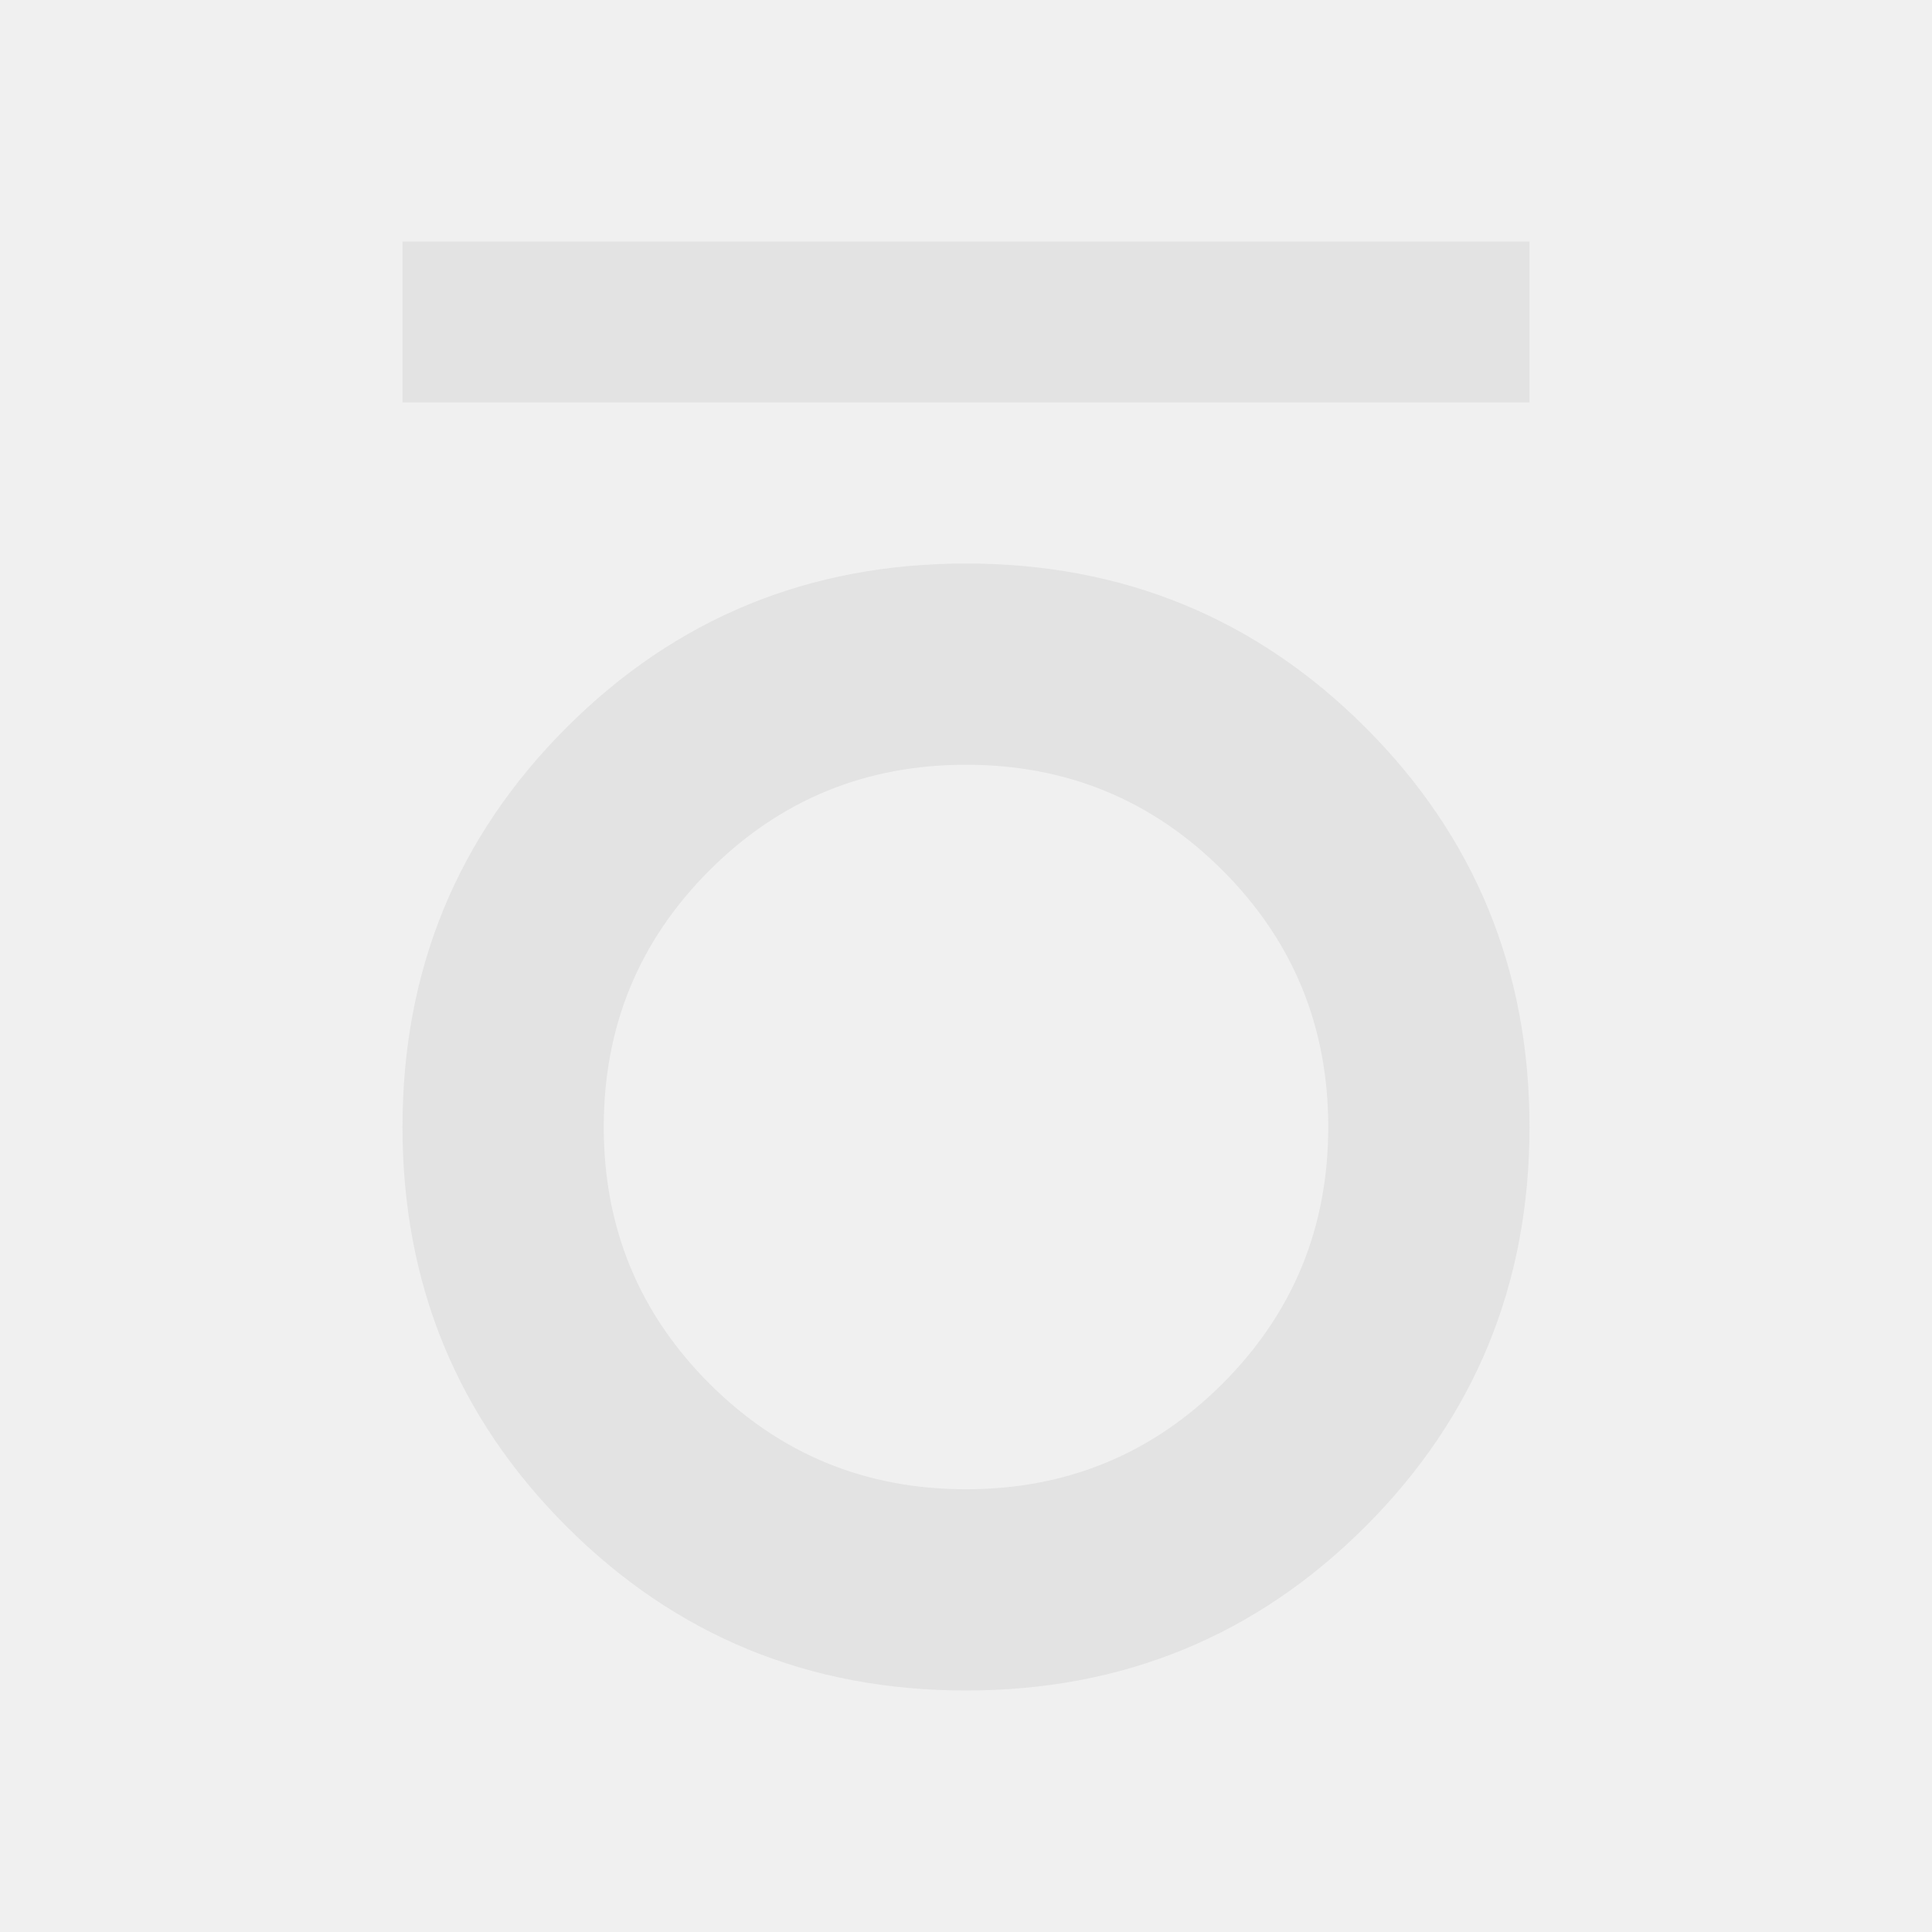
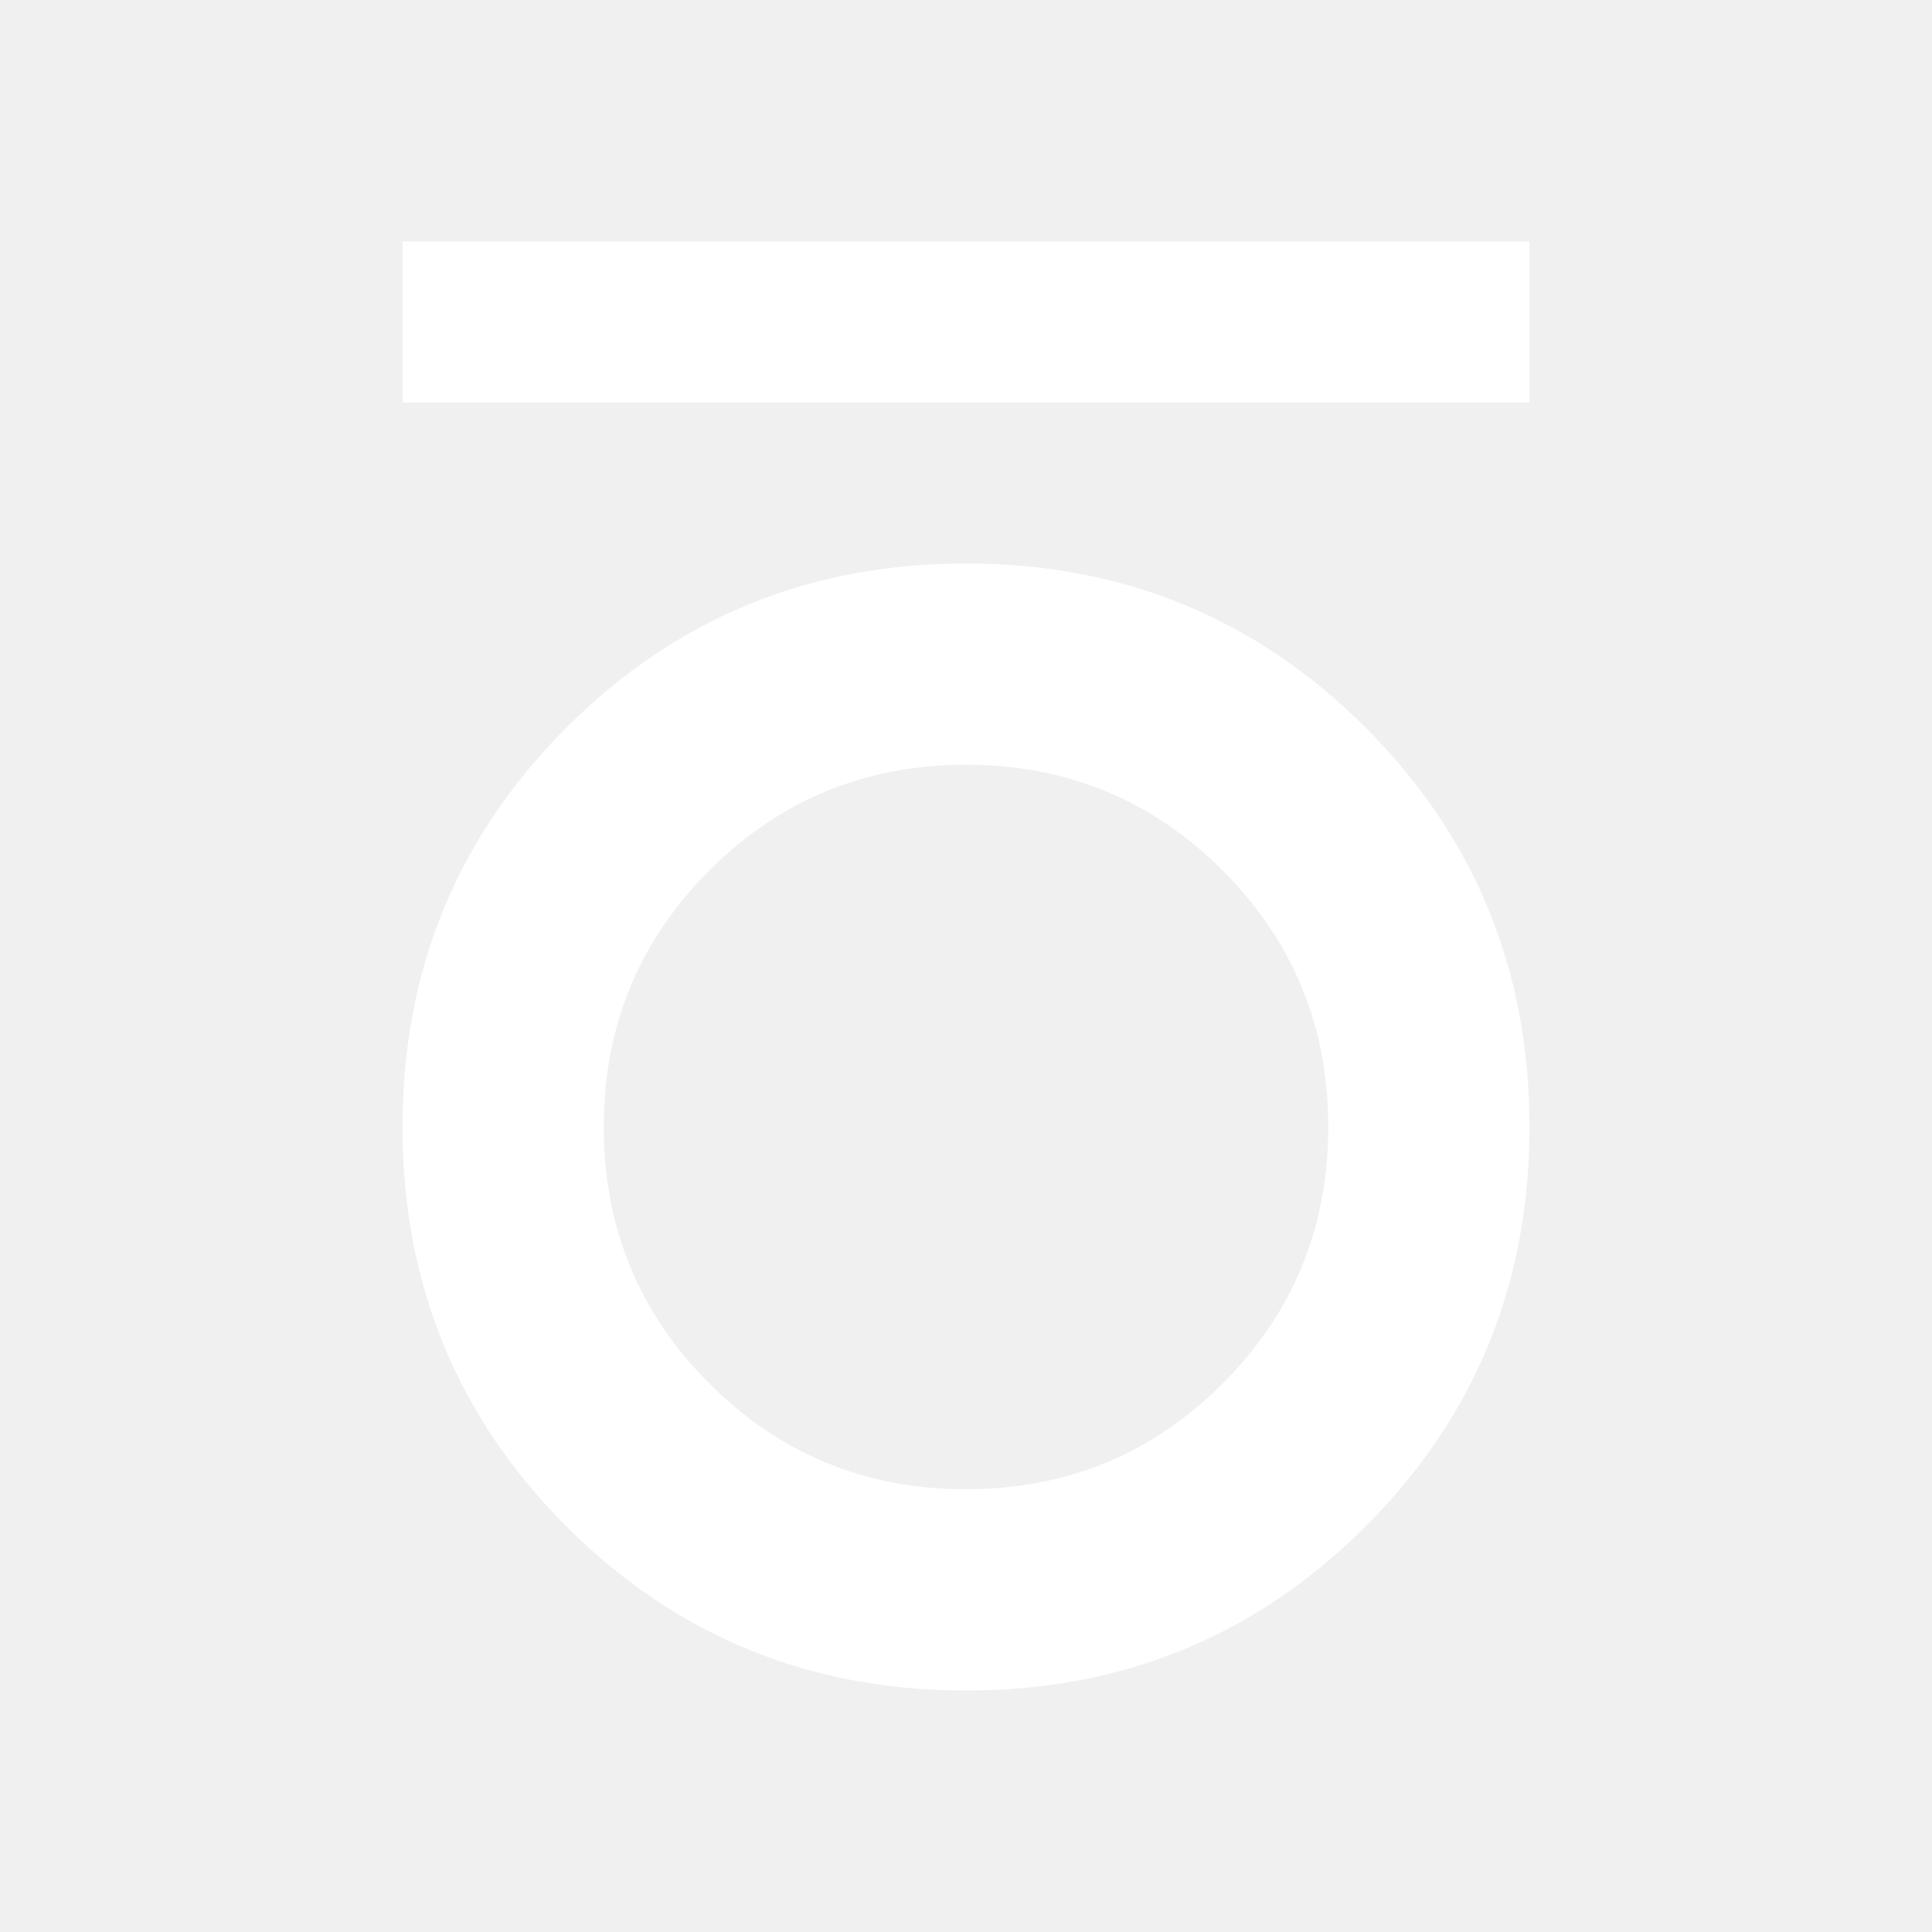
- <svg xmlns="http://www.w3.org/2000/svg" height="24px" viewBox="0 -960 960 960" width="24px" fill="#e3e3e3">
+ <svg xmlns="http://www.w3.org/2000/svg" height="24px" viewBox="0 -960 960 960" width="24px" fill="#FFFFFF">
  <path d="M200-760v-80h560v80H200Zm280 640q-117 0-198.5-81.5T200-400q0-117 81.5-198.5T480-680q117 0 198.5 81.5T760-400q0 117-81.5 198.5T480-120Zm0-100q75 0 127.5-52.5T660-400q0-75-52.5-127.5T480-580q-75 0-127.5 52.5T300-400q0 75 52.5 127.5T480-220Z" />
</svg>
